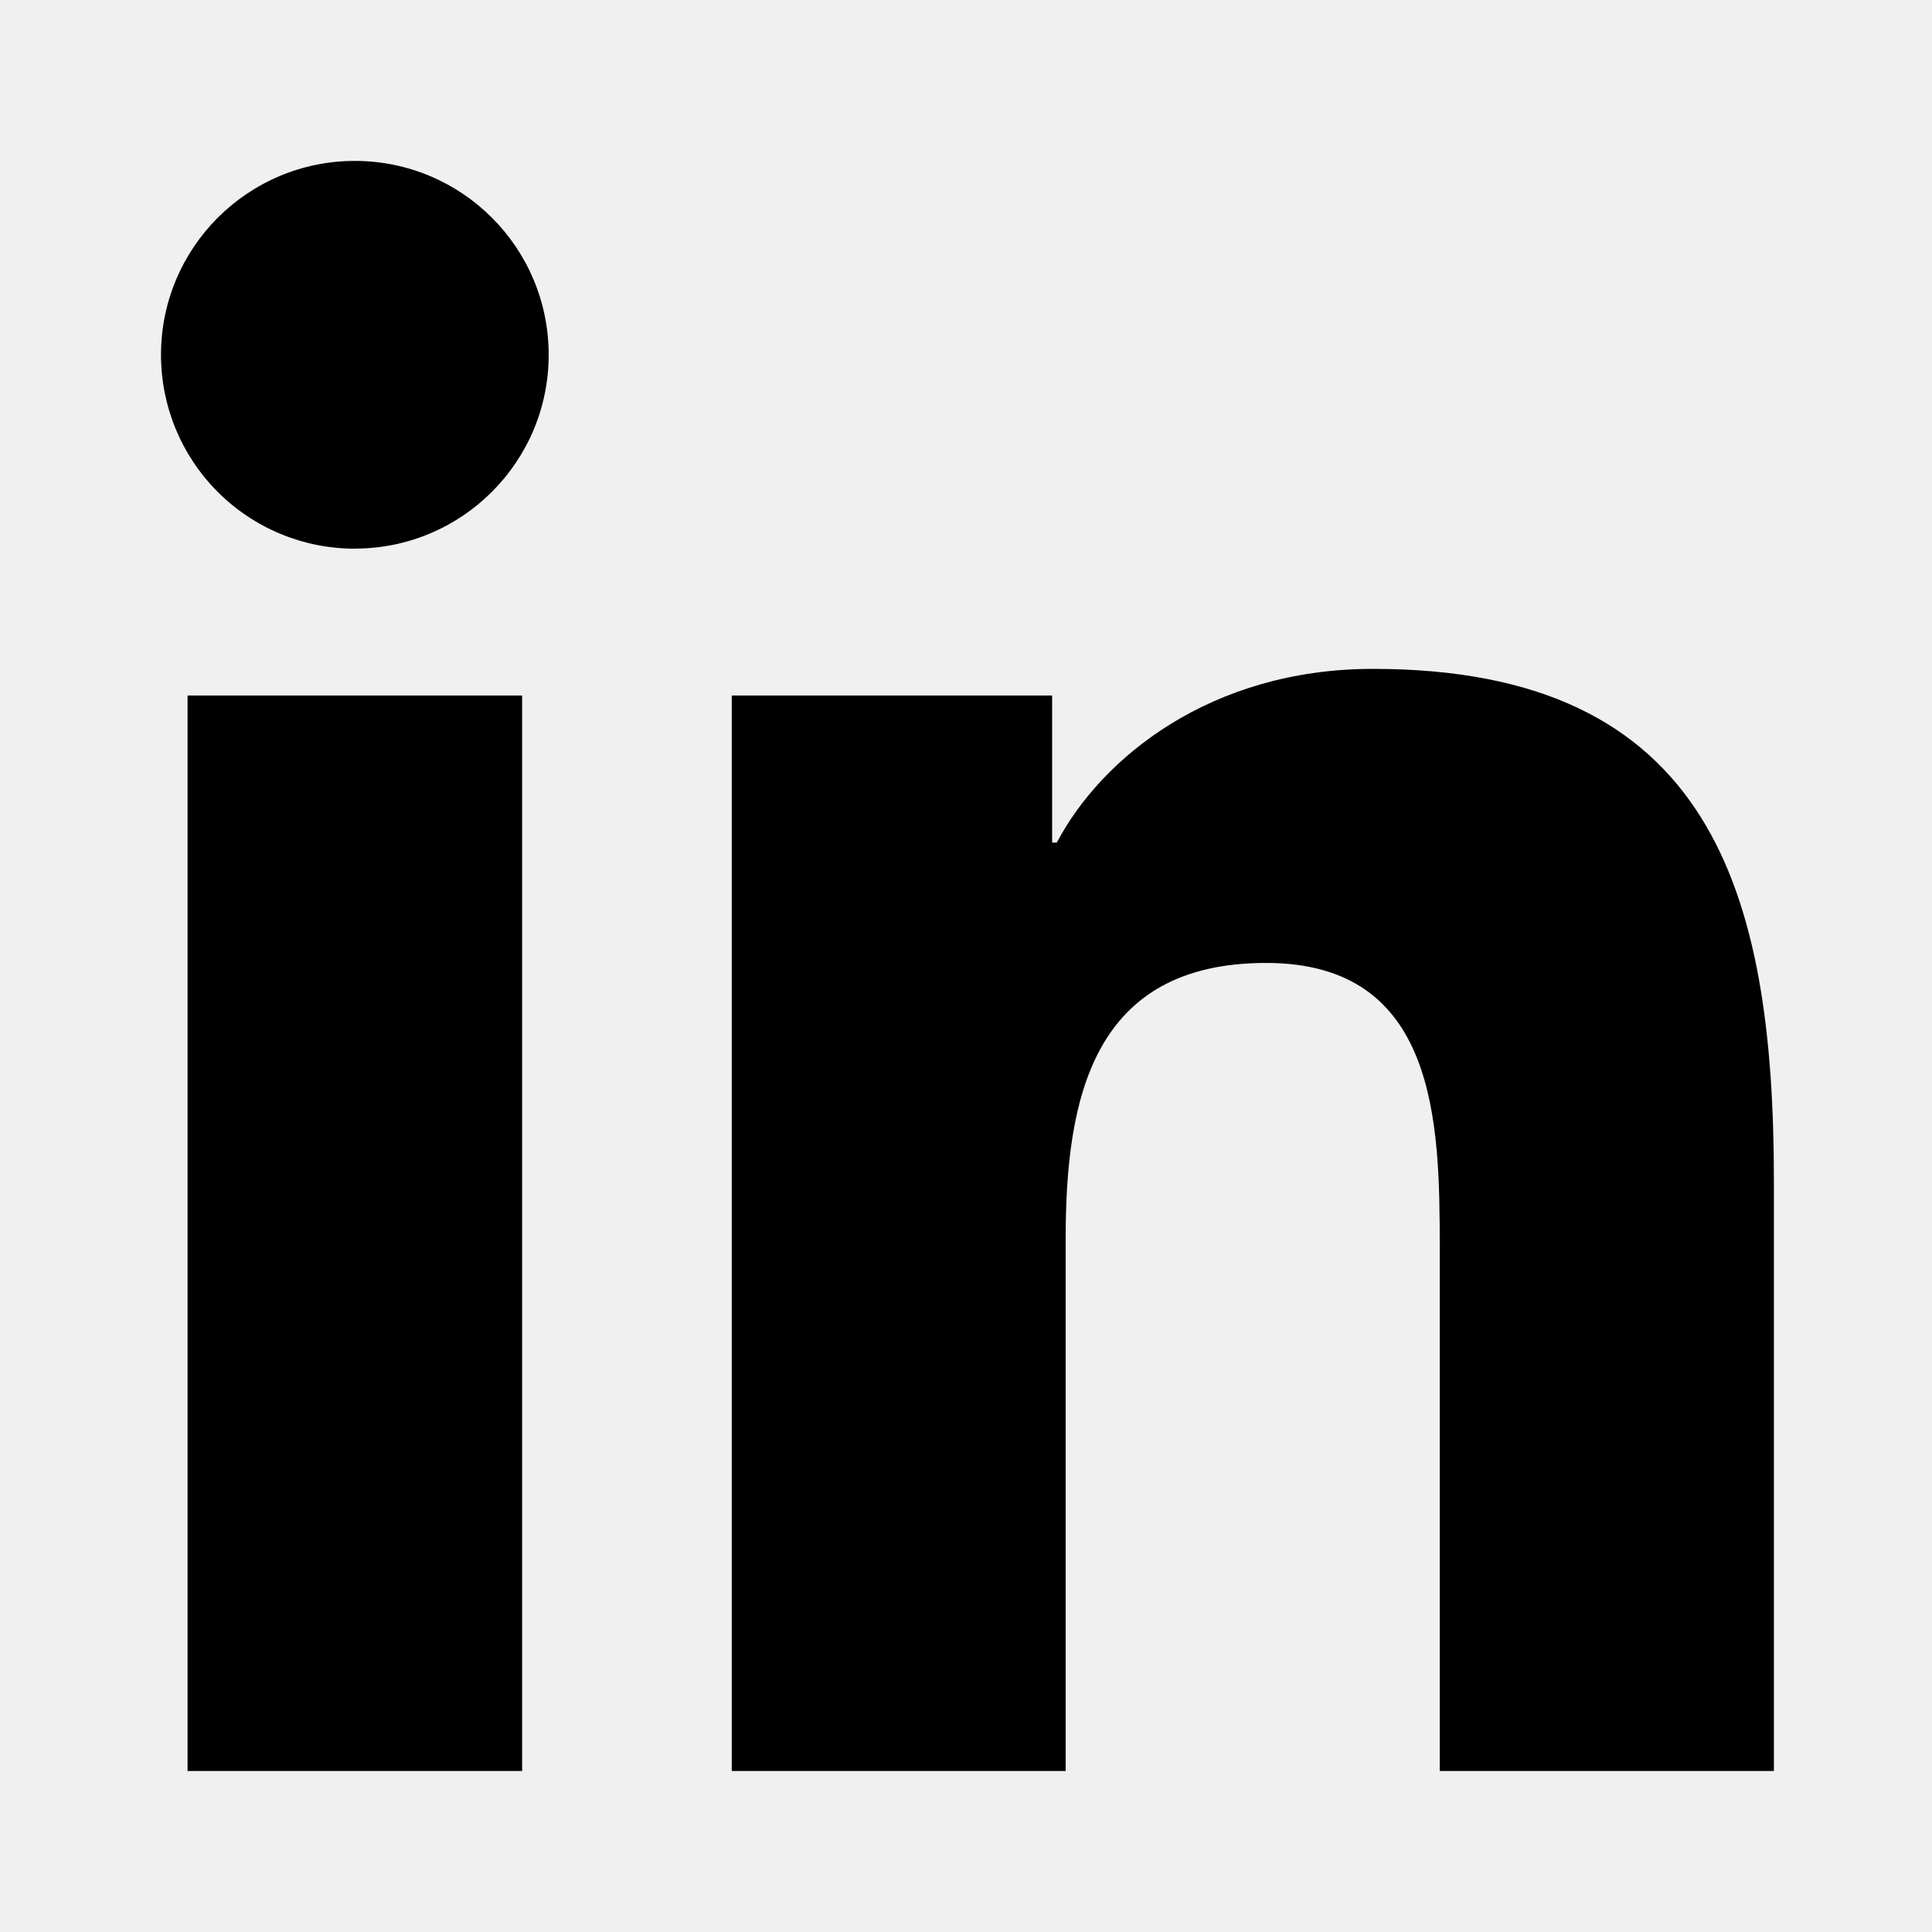
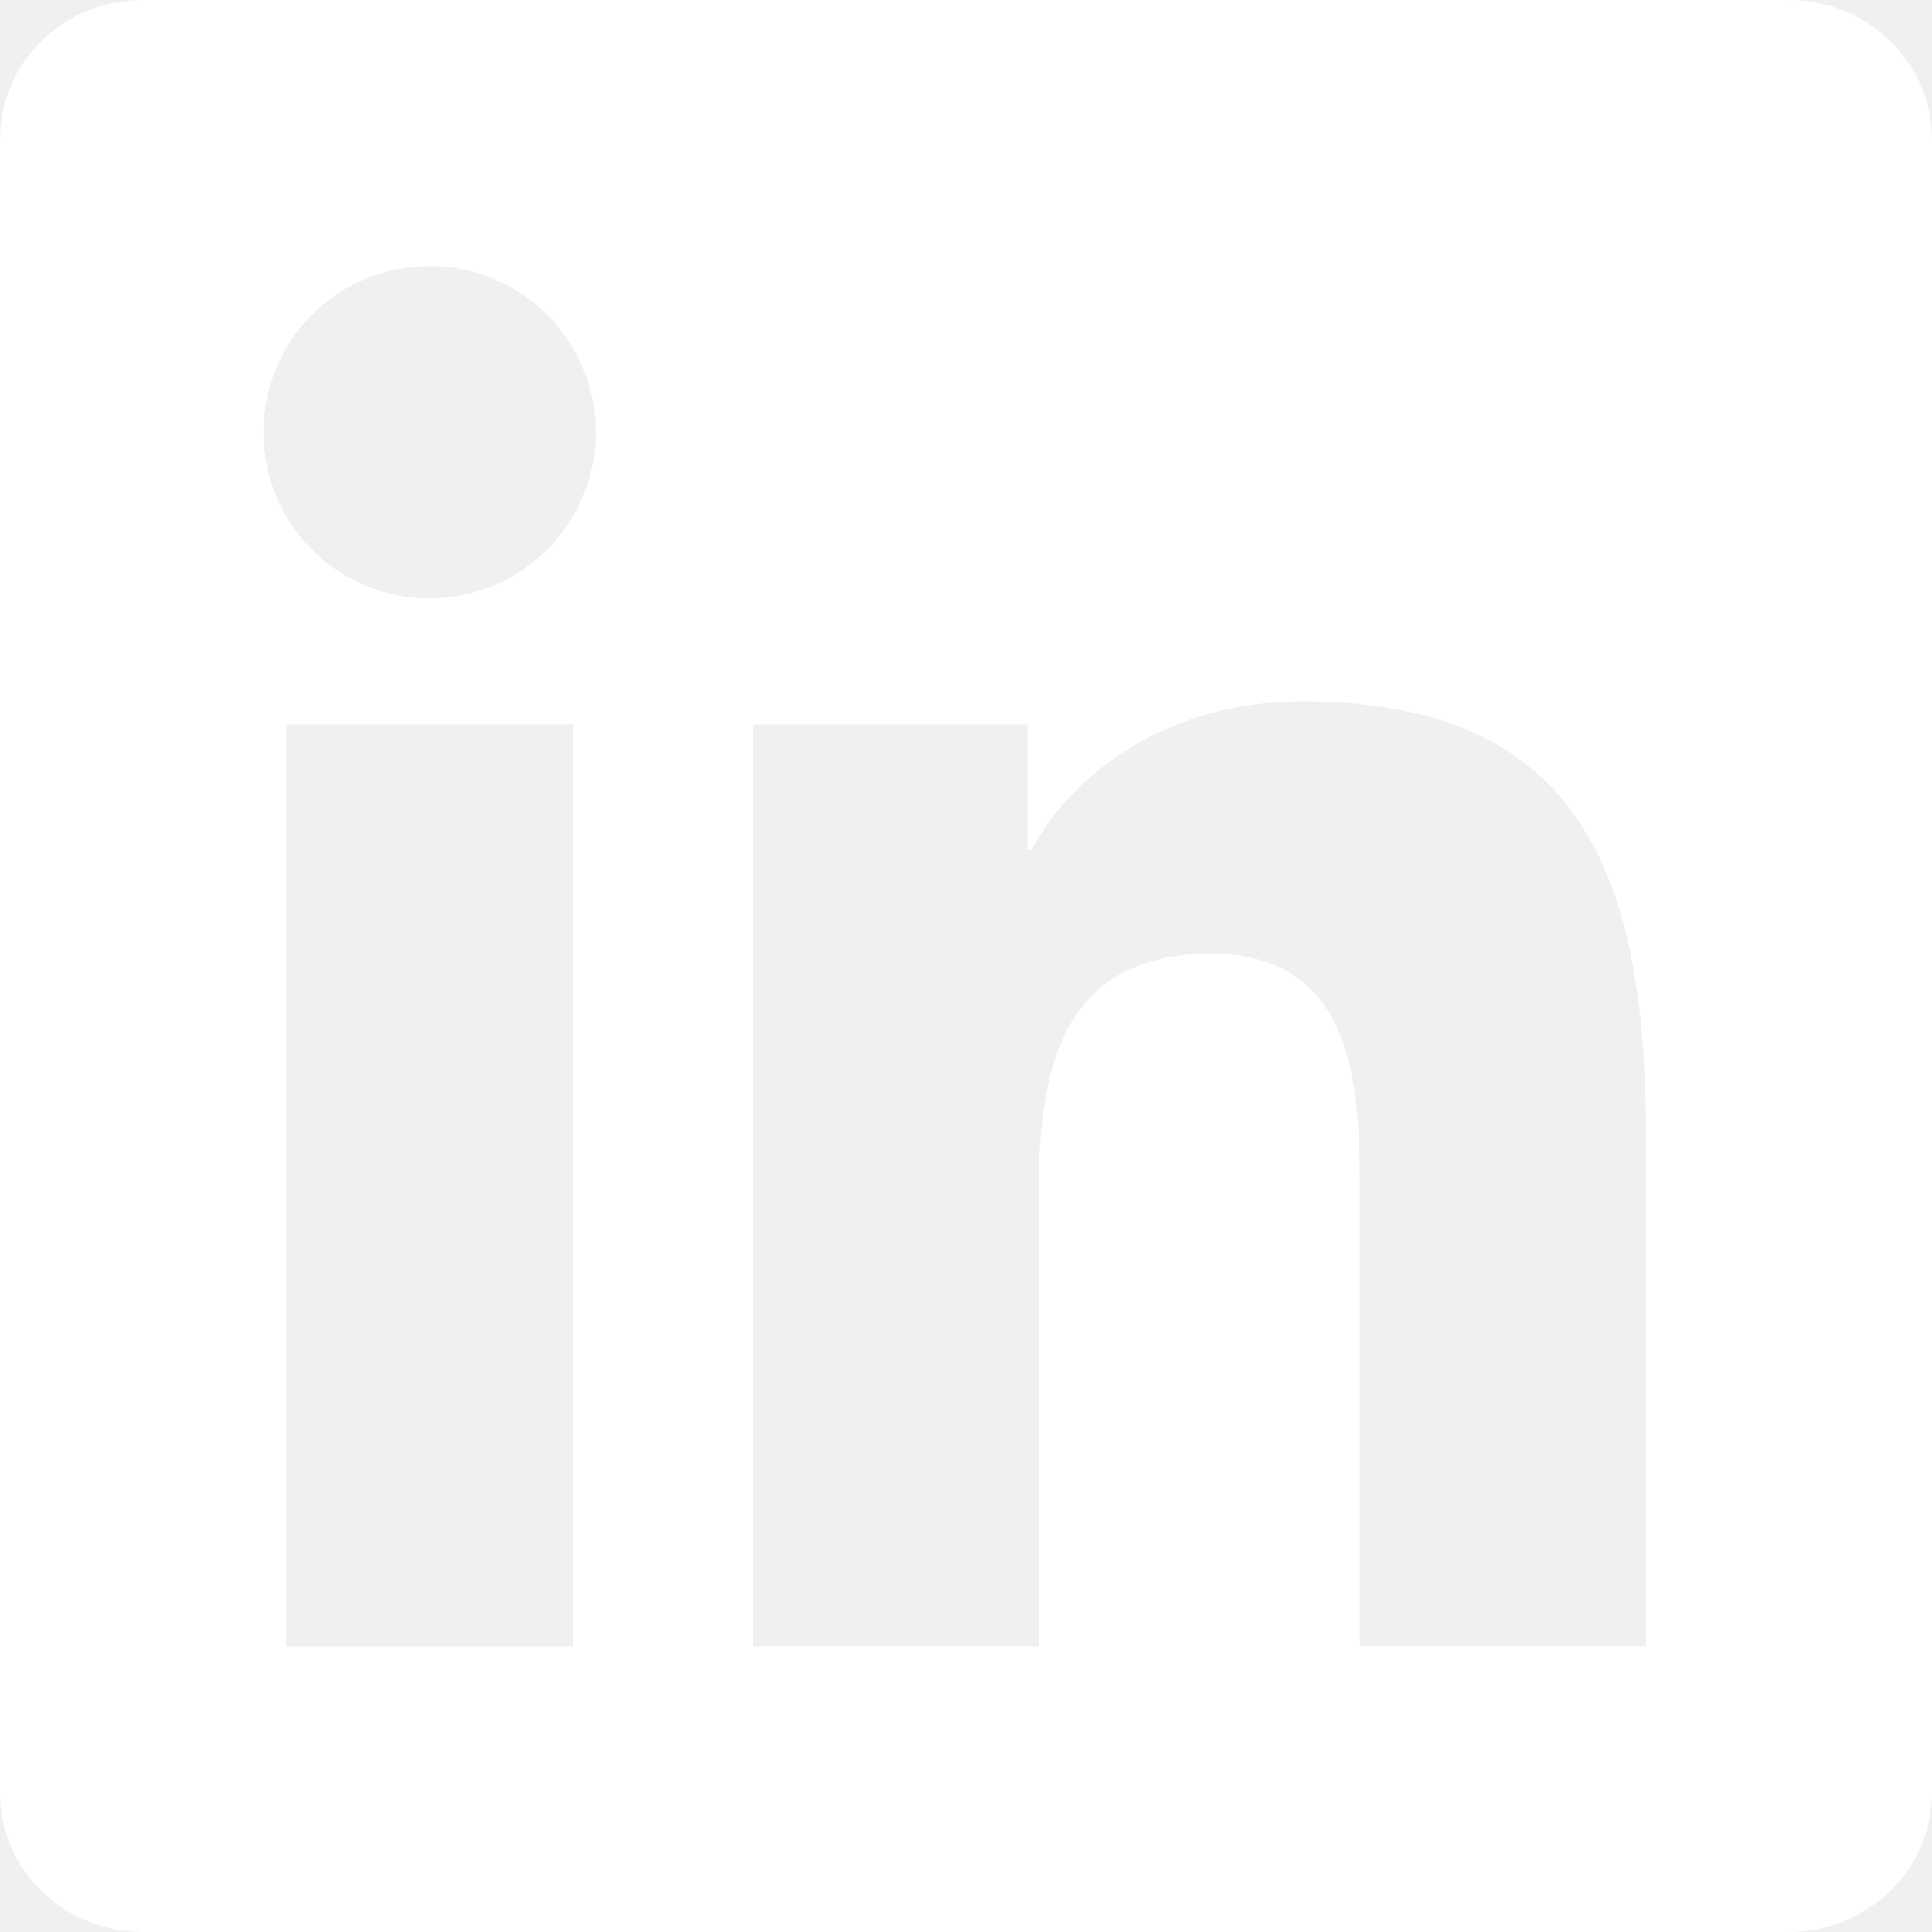
- <svg xmlns="http://www.w3.org/2000/svg" width="32" height="32" viewBox="0 0 24 24">
-   <path fill="currentColor" fill-rule="evenodd" d="M22.037 22h-4.152v-6.496c0-1.55-.026-3.542-2.157-3.542c-2.16 0-2.49 1.688-2.49 3.43V22H9.09V8.64h3.98v1.827h.058c.553-1.05 1.908-2.158 3.928-2.158c4.204 0 4.98 2.766 4.98 6.364V22ZM4.409 6.816A2.407 2.407 0 0 1 2 4.407a2.408 2.408 0 1 1 2.41 2.408ZM6.486 22H2.33V8.64h4.156V22Z" />
+ <svg xmlns="http://www.w3.org/2000/svg" width="32" height="32" viewBox="0 0 20 20">
+   <path fill="#ffffff" d="M17.04 17.043h-2.962v-4.64c0-1.107-.023-2.531-1.544-2.531c-1.544 0-1.78 1.204-1.78 2.449v4.722H7.793V7.5h2.844v1.3h.039c.397-.75 1.364-1.54 2.808-1.54c3.001 0 3.556 1.974 3.556 4.545v5.238ZM4.447 6.194c-.954 0-1.72-.771-1.72-1.72s.767-1.72 1.72-1.72a1.72 1.72 0 0 1 0 3.44Zm1.484 10.85h-2.97V7.5h2.97v9.543ZM18.521 0H1.476C.66 0 0 .645 0 1.44v17.12C0 19.355.66 20 1.476 20h17.042c.815 0 1.482-.644 1.482-1.44V1.44C20 .646 19.333 0 18.518 0h.003Z" />
</svg>
